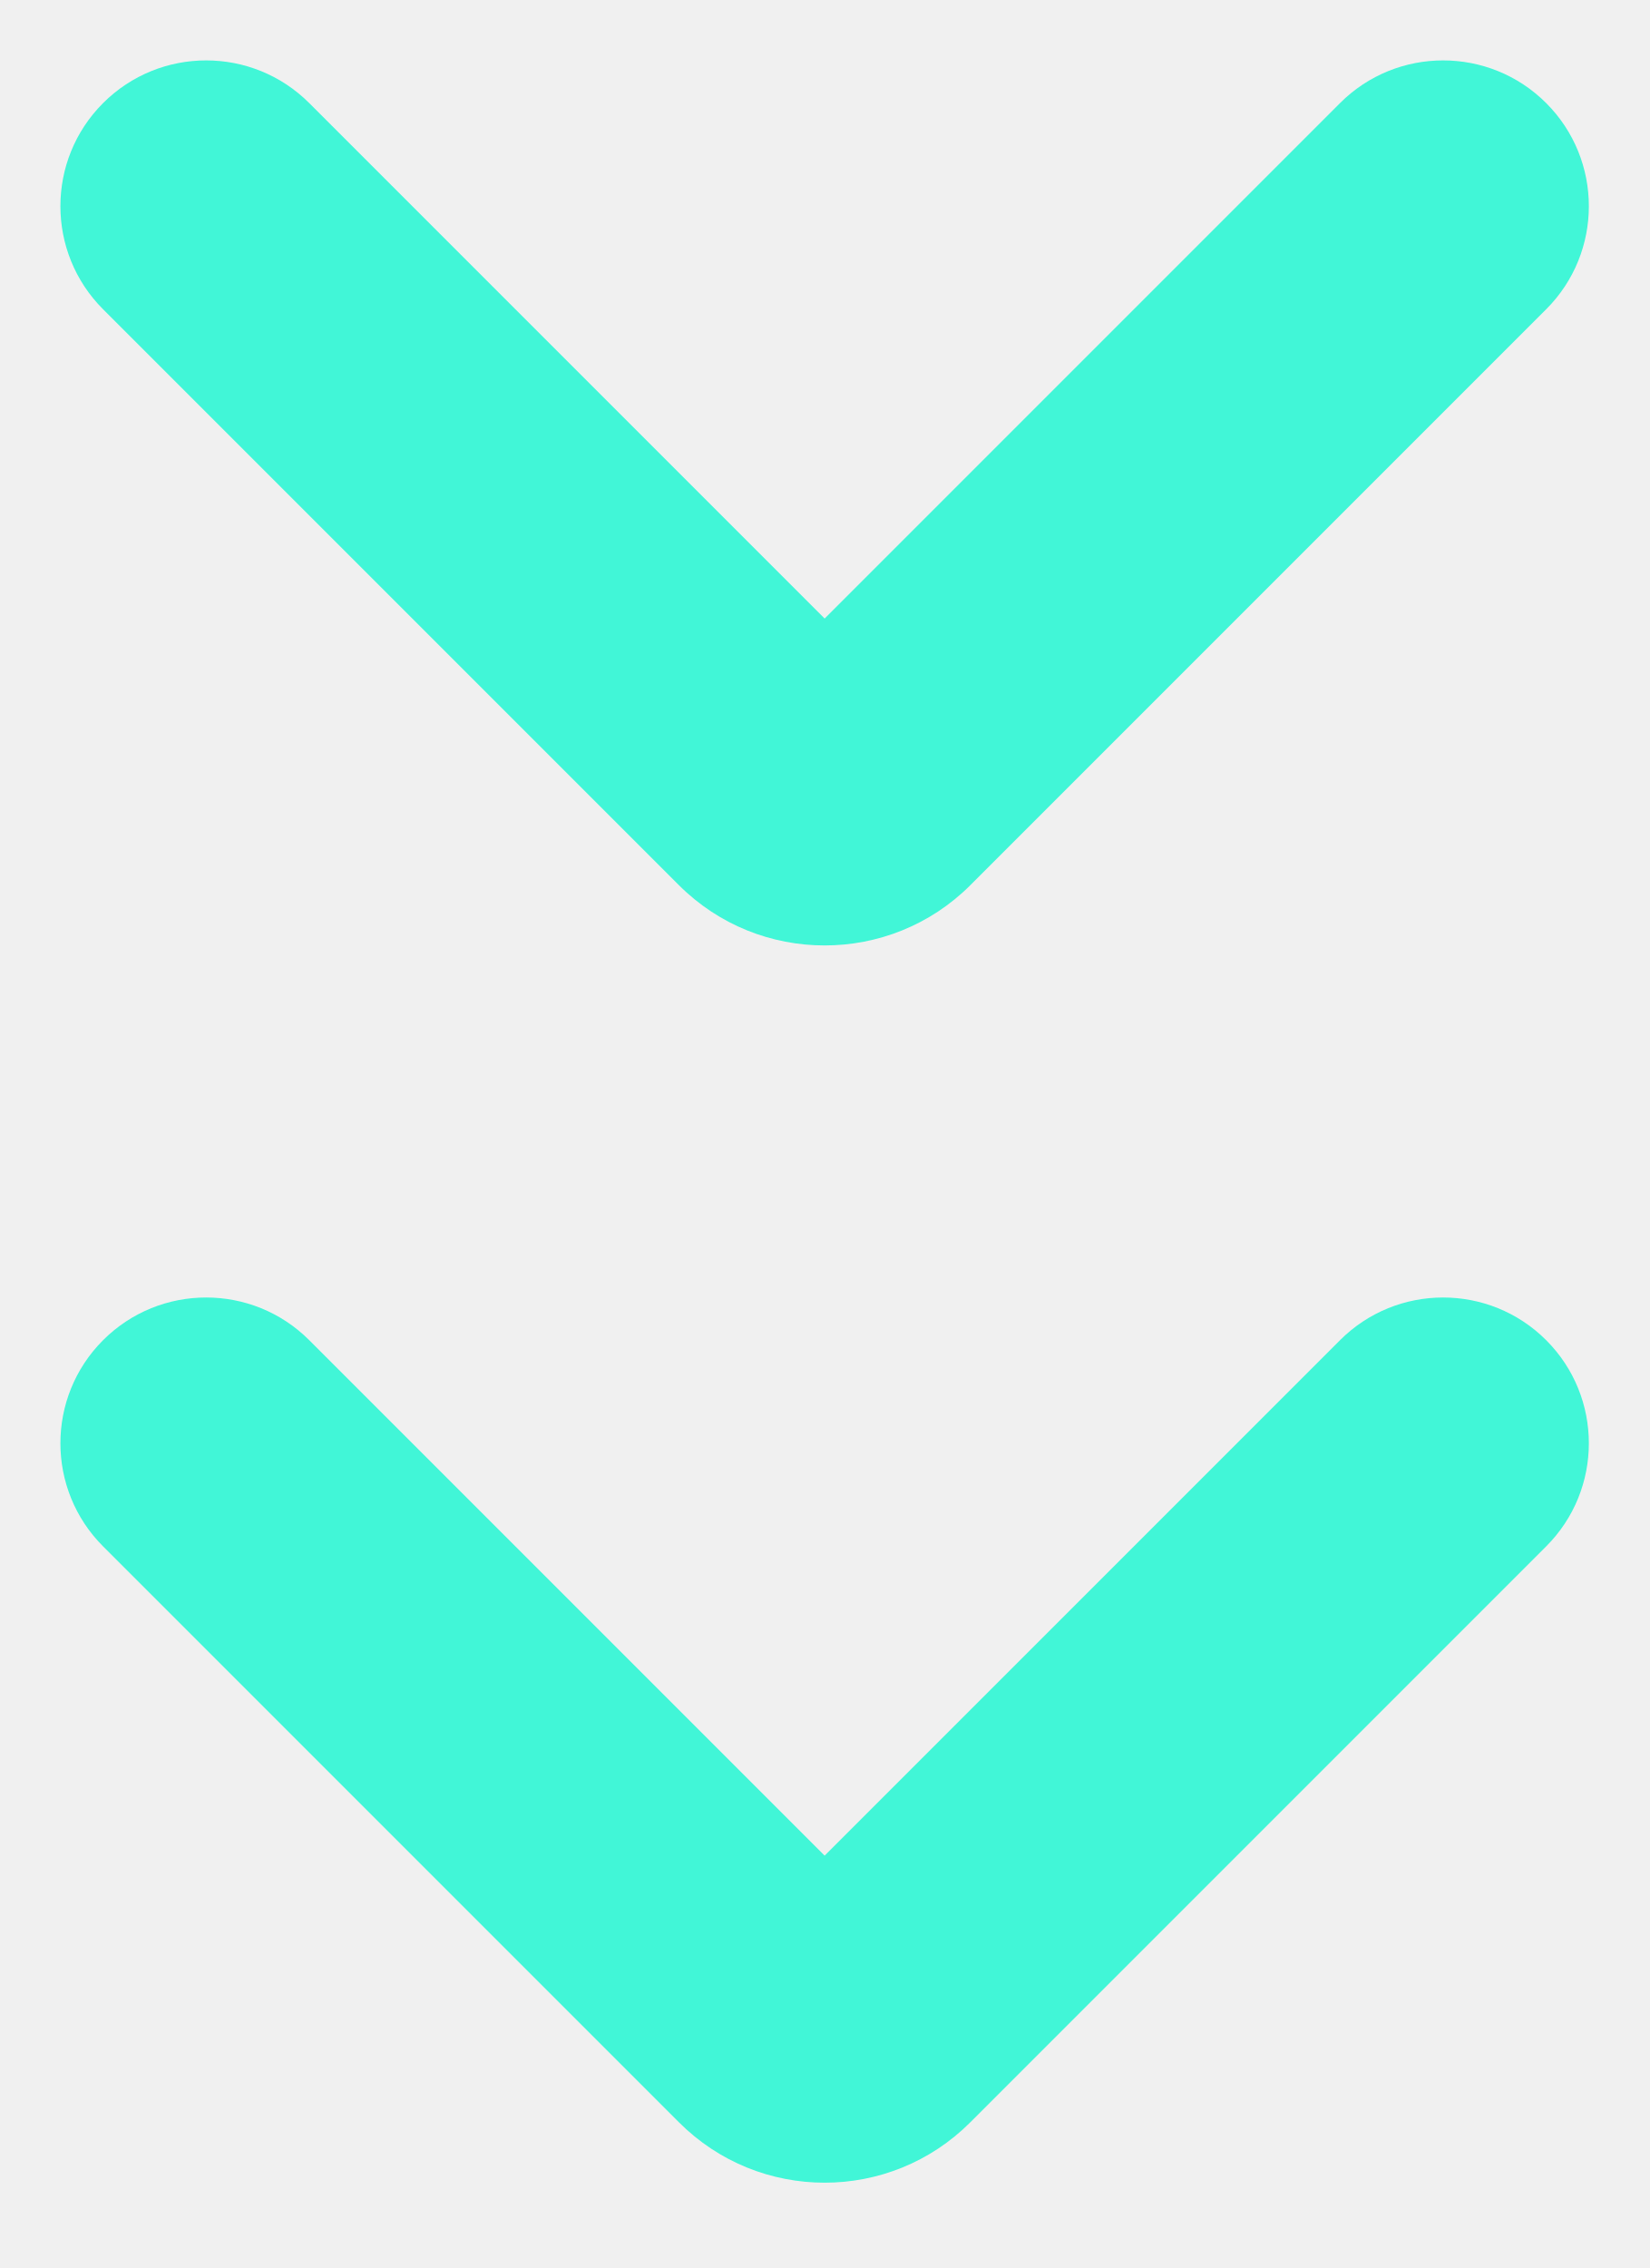
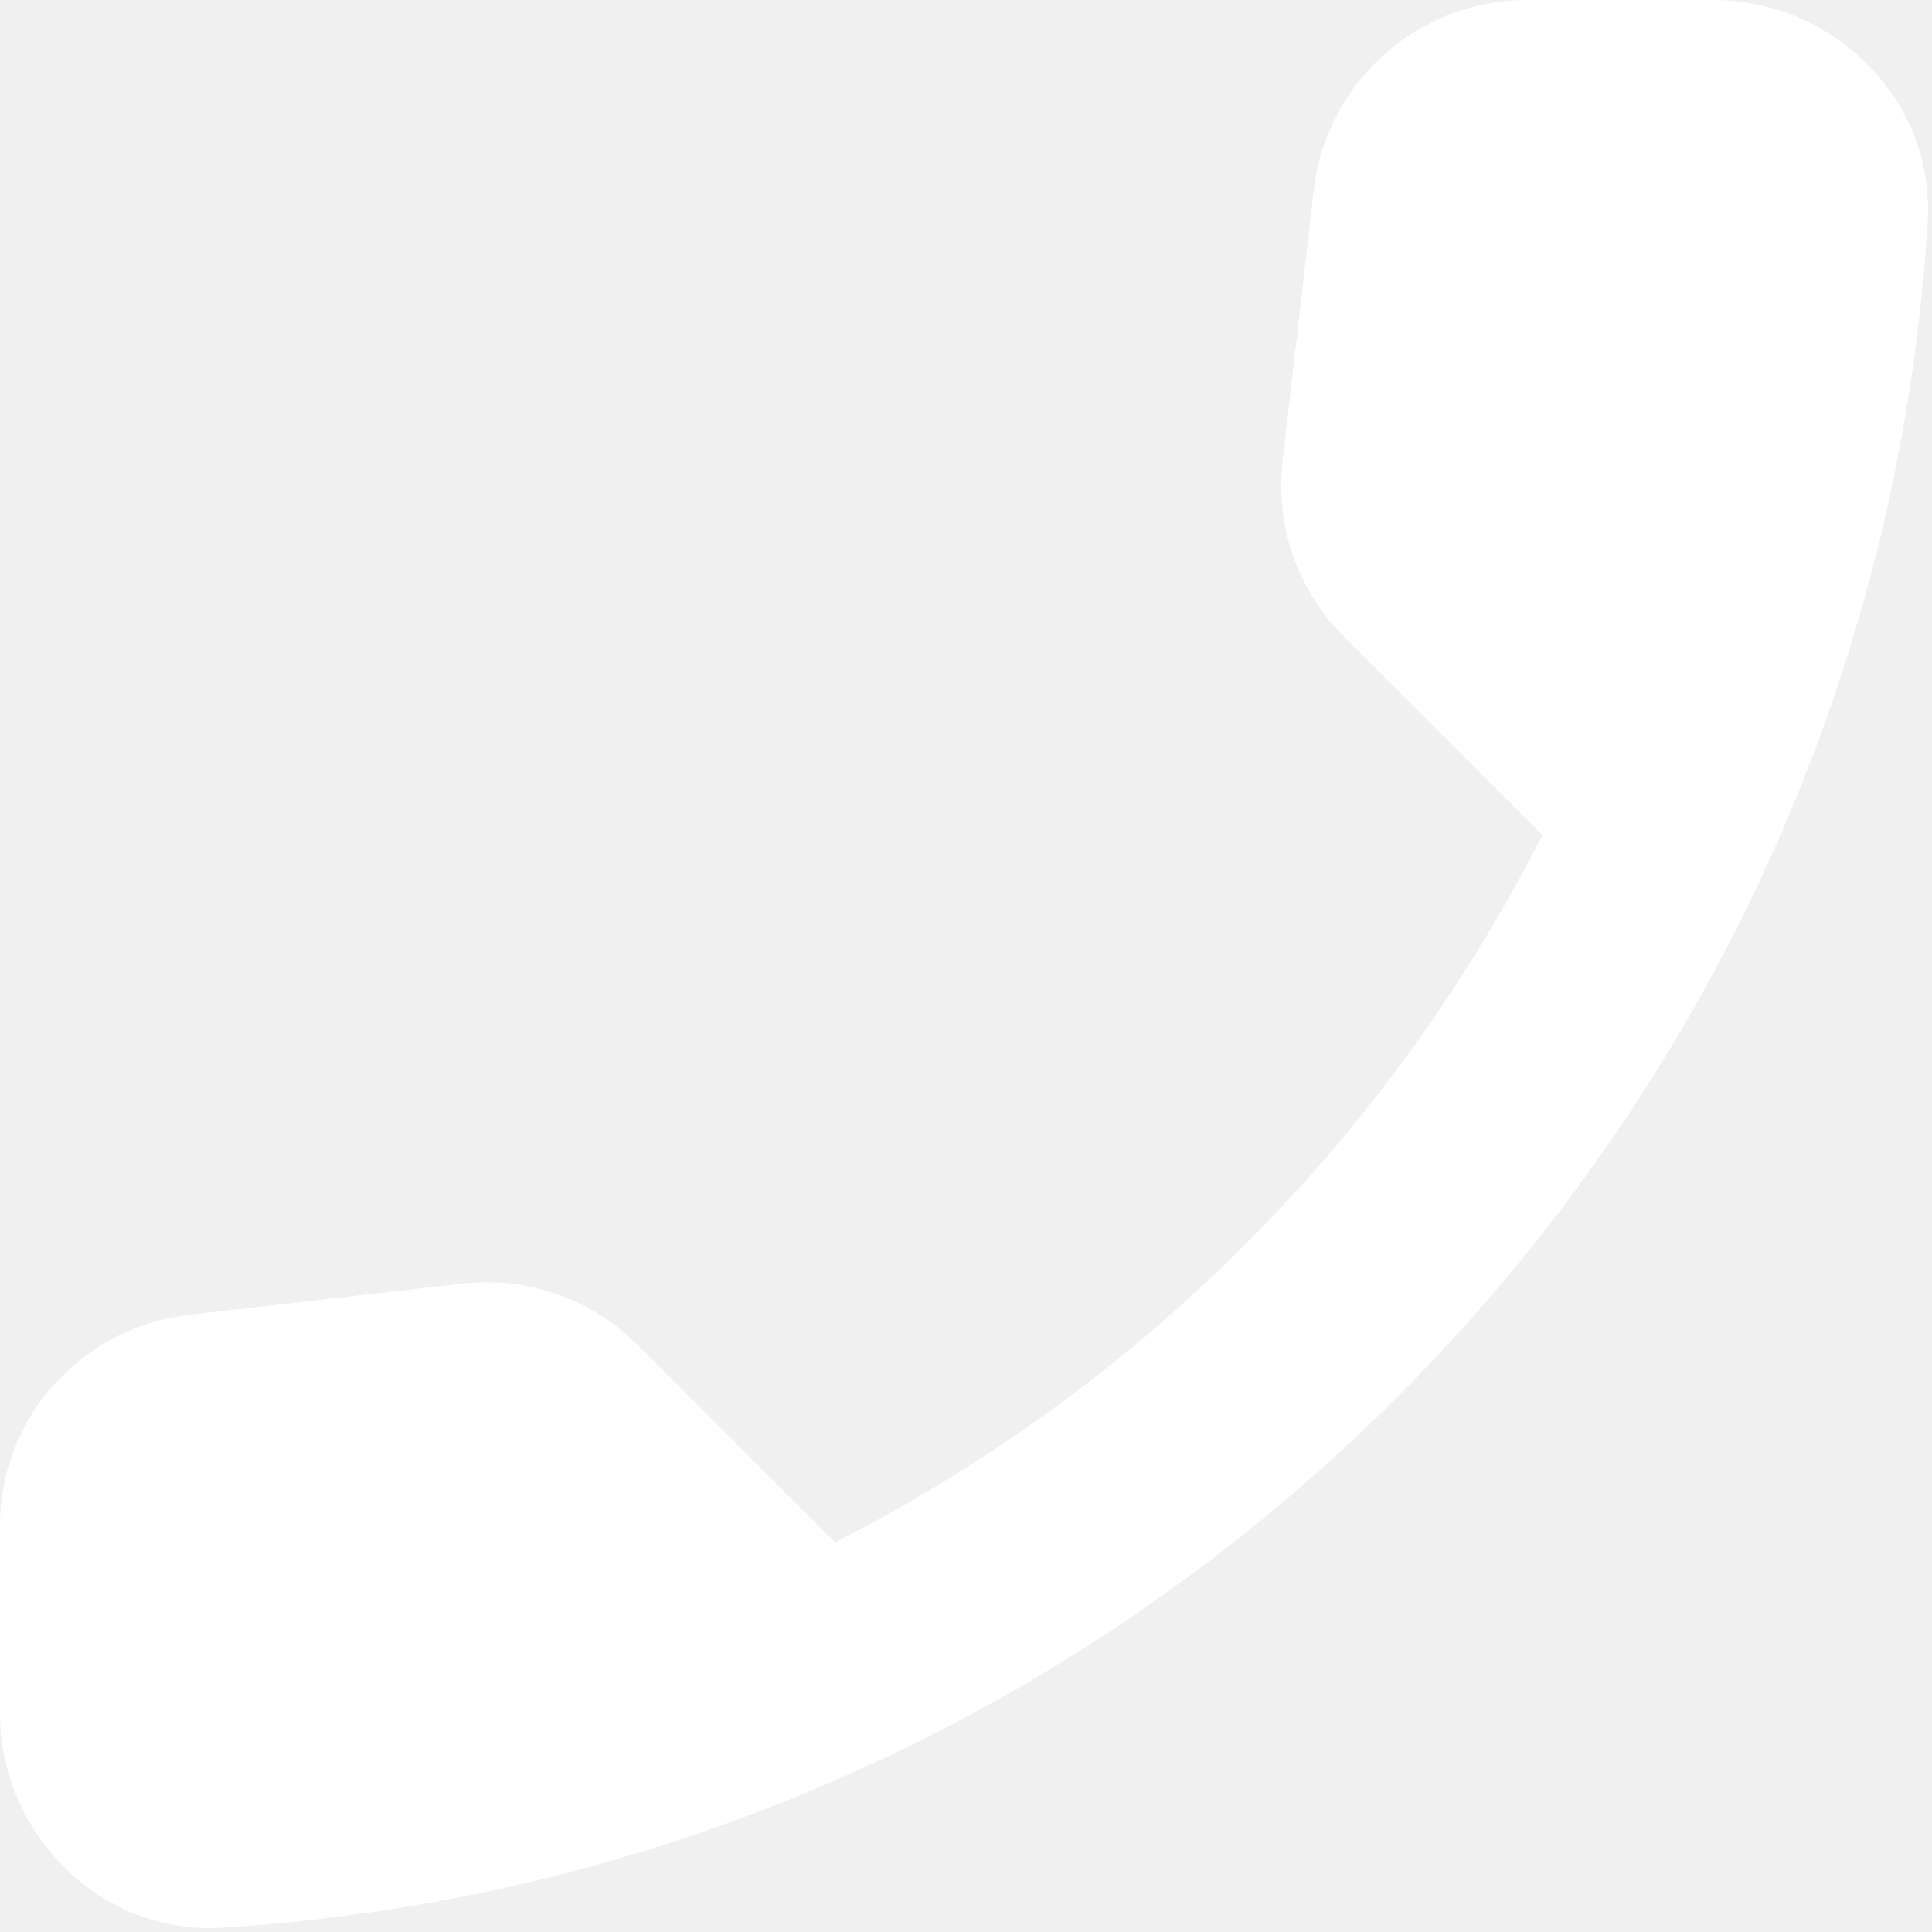
- <svg xmlns="http://www.w3.org/2000/svg" width="8" height="11" viewBox="0 0 8 11" fill="none">
-   <path fill-rule="evenodd" clip-rule="evenodd" d="M6.5 0.5L4 3L1.5 0.5C1.224 0.224 0.776 0.224 0.5 0.5C0.224 0.776 0.224 1.224 0.5 1.5L3.293 4.293C3.683 4.683 4.317 4.683 4.707 4.293L7.5 1.5C7.776 1.224 7.776 0.776 7.5 0.5C7.224 0.224 6.776 0.224 6.5 0.5ZM6.5 6.5L4 9L1.5 6.5C1.224 6.224 0.776 6.224 0.5 6.5C0.224 6.776 0.224 7.224 0.5 7.5L3.293 10.293C3.683 10.684 4.317 10.684 4.707 10.293L7.5 7.5C7.776 7.224 7.776 6.776 7.5 6.5C7.224 6.224 6.776 6.224 6.5 6.5Z" fill="#41F6D7" />
+ <svg xmlns="http://www.w3.org/2000/svg" width="18" height="18" viewBox="0 0 18 18" fill="none">
+   <path fill-rule="evenodd" clip-rule="evenodd" d="M1.76 12.25L4.3 11.96C4.91 11.89 5.51 12.1 5.94 12.53L7.78 14.37C10.61 12.93 12.93 10.62 14.37 7.78L12.52 5.93C12.09 5.5 11.88 4.9 11.95 4.29L12.24 1.77C12.36 0.76 13.21 0 14.23 0H15.96C17.09 0 18.03 0.94 17.96 2.07C17.43 10.61 10.6 17.43 2.07 17.96C0.94 18.03 0 17.09 0 15.96V14.23C-0.01 13.22 0.75 12.37 1.76 12.25Z" fill="white" />
</svg>
